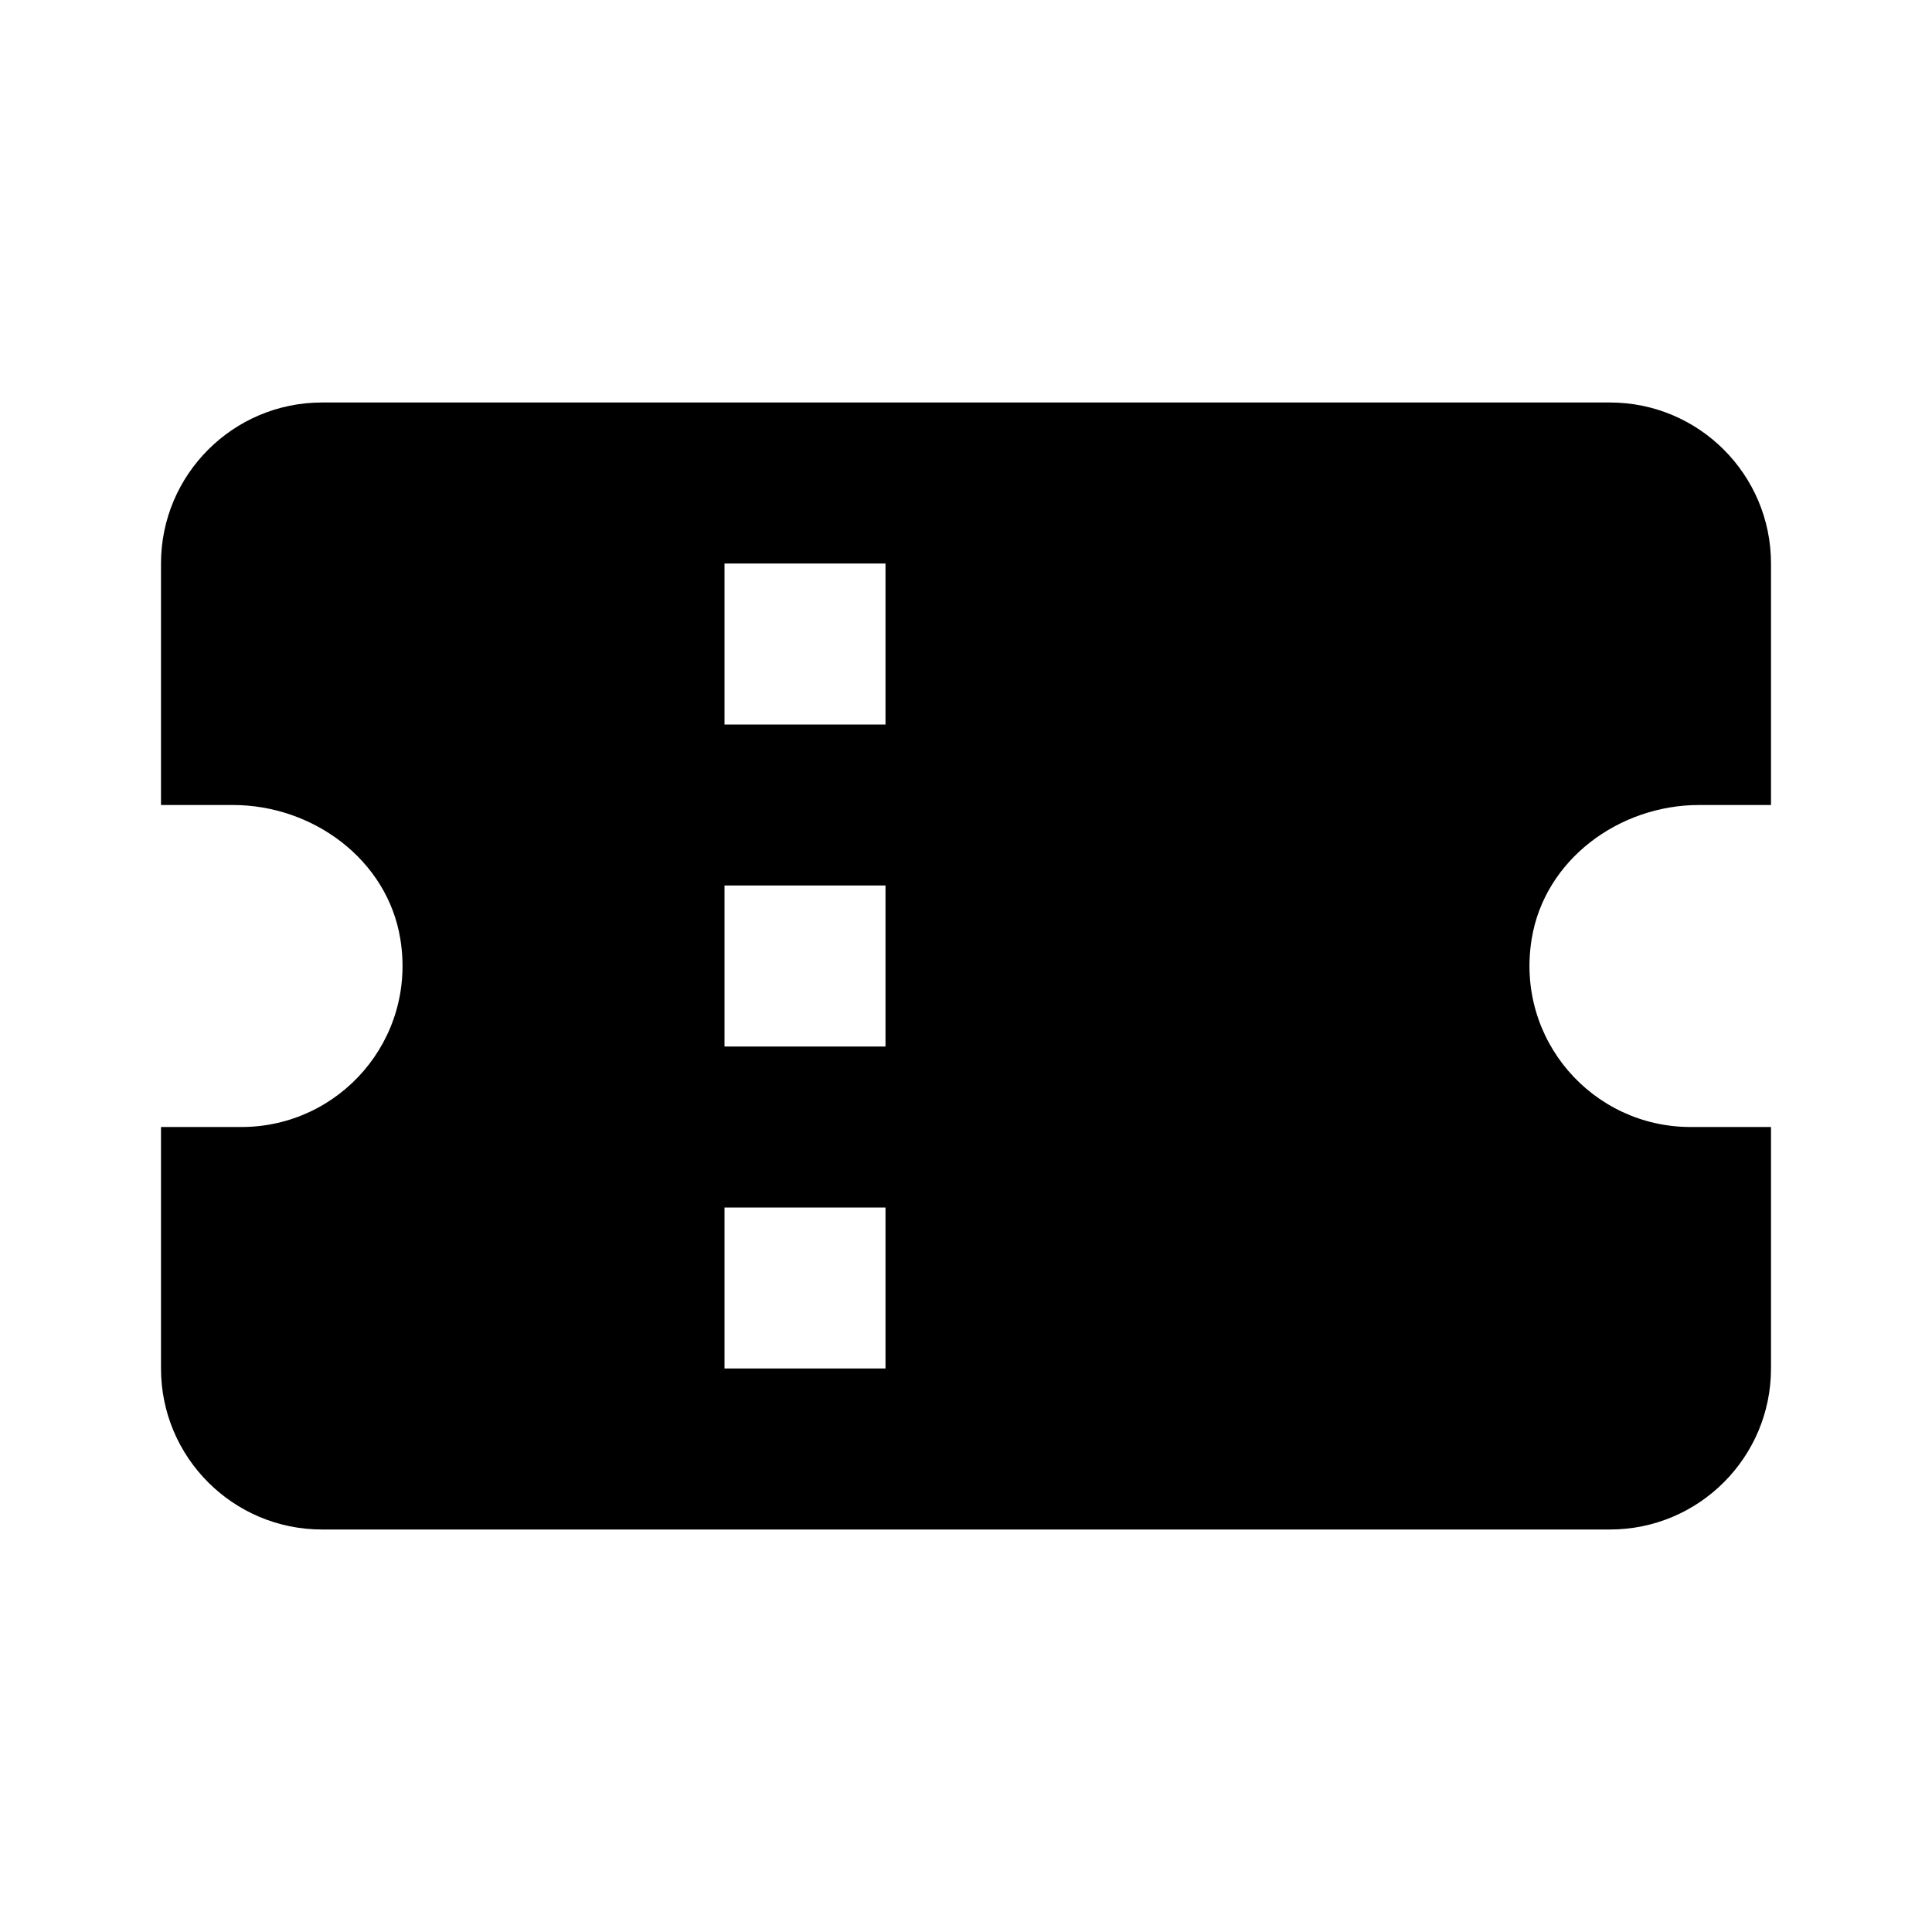
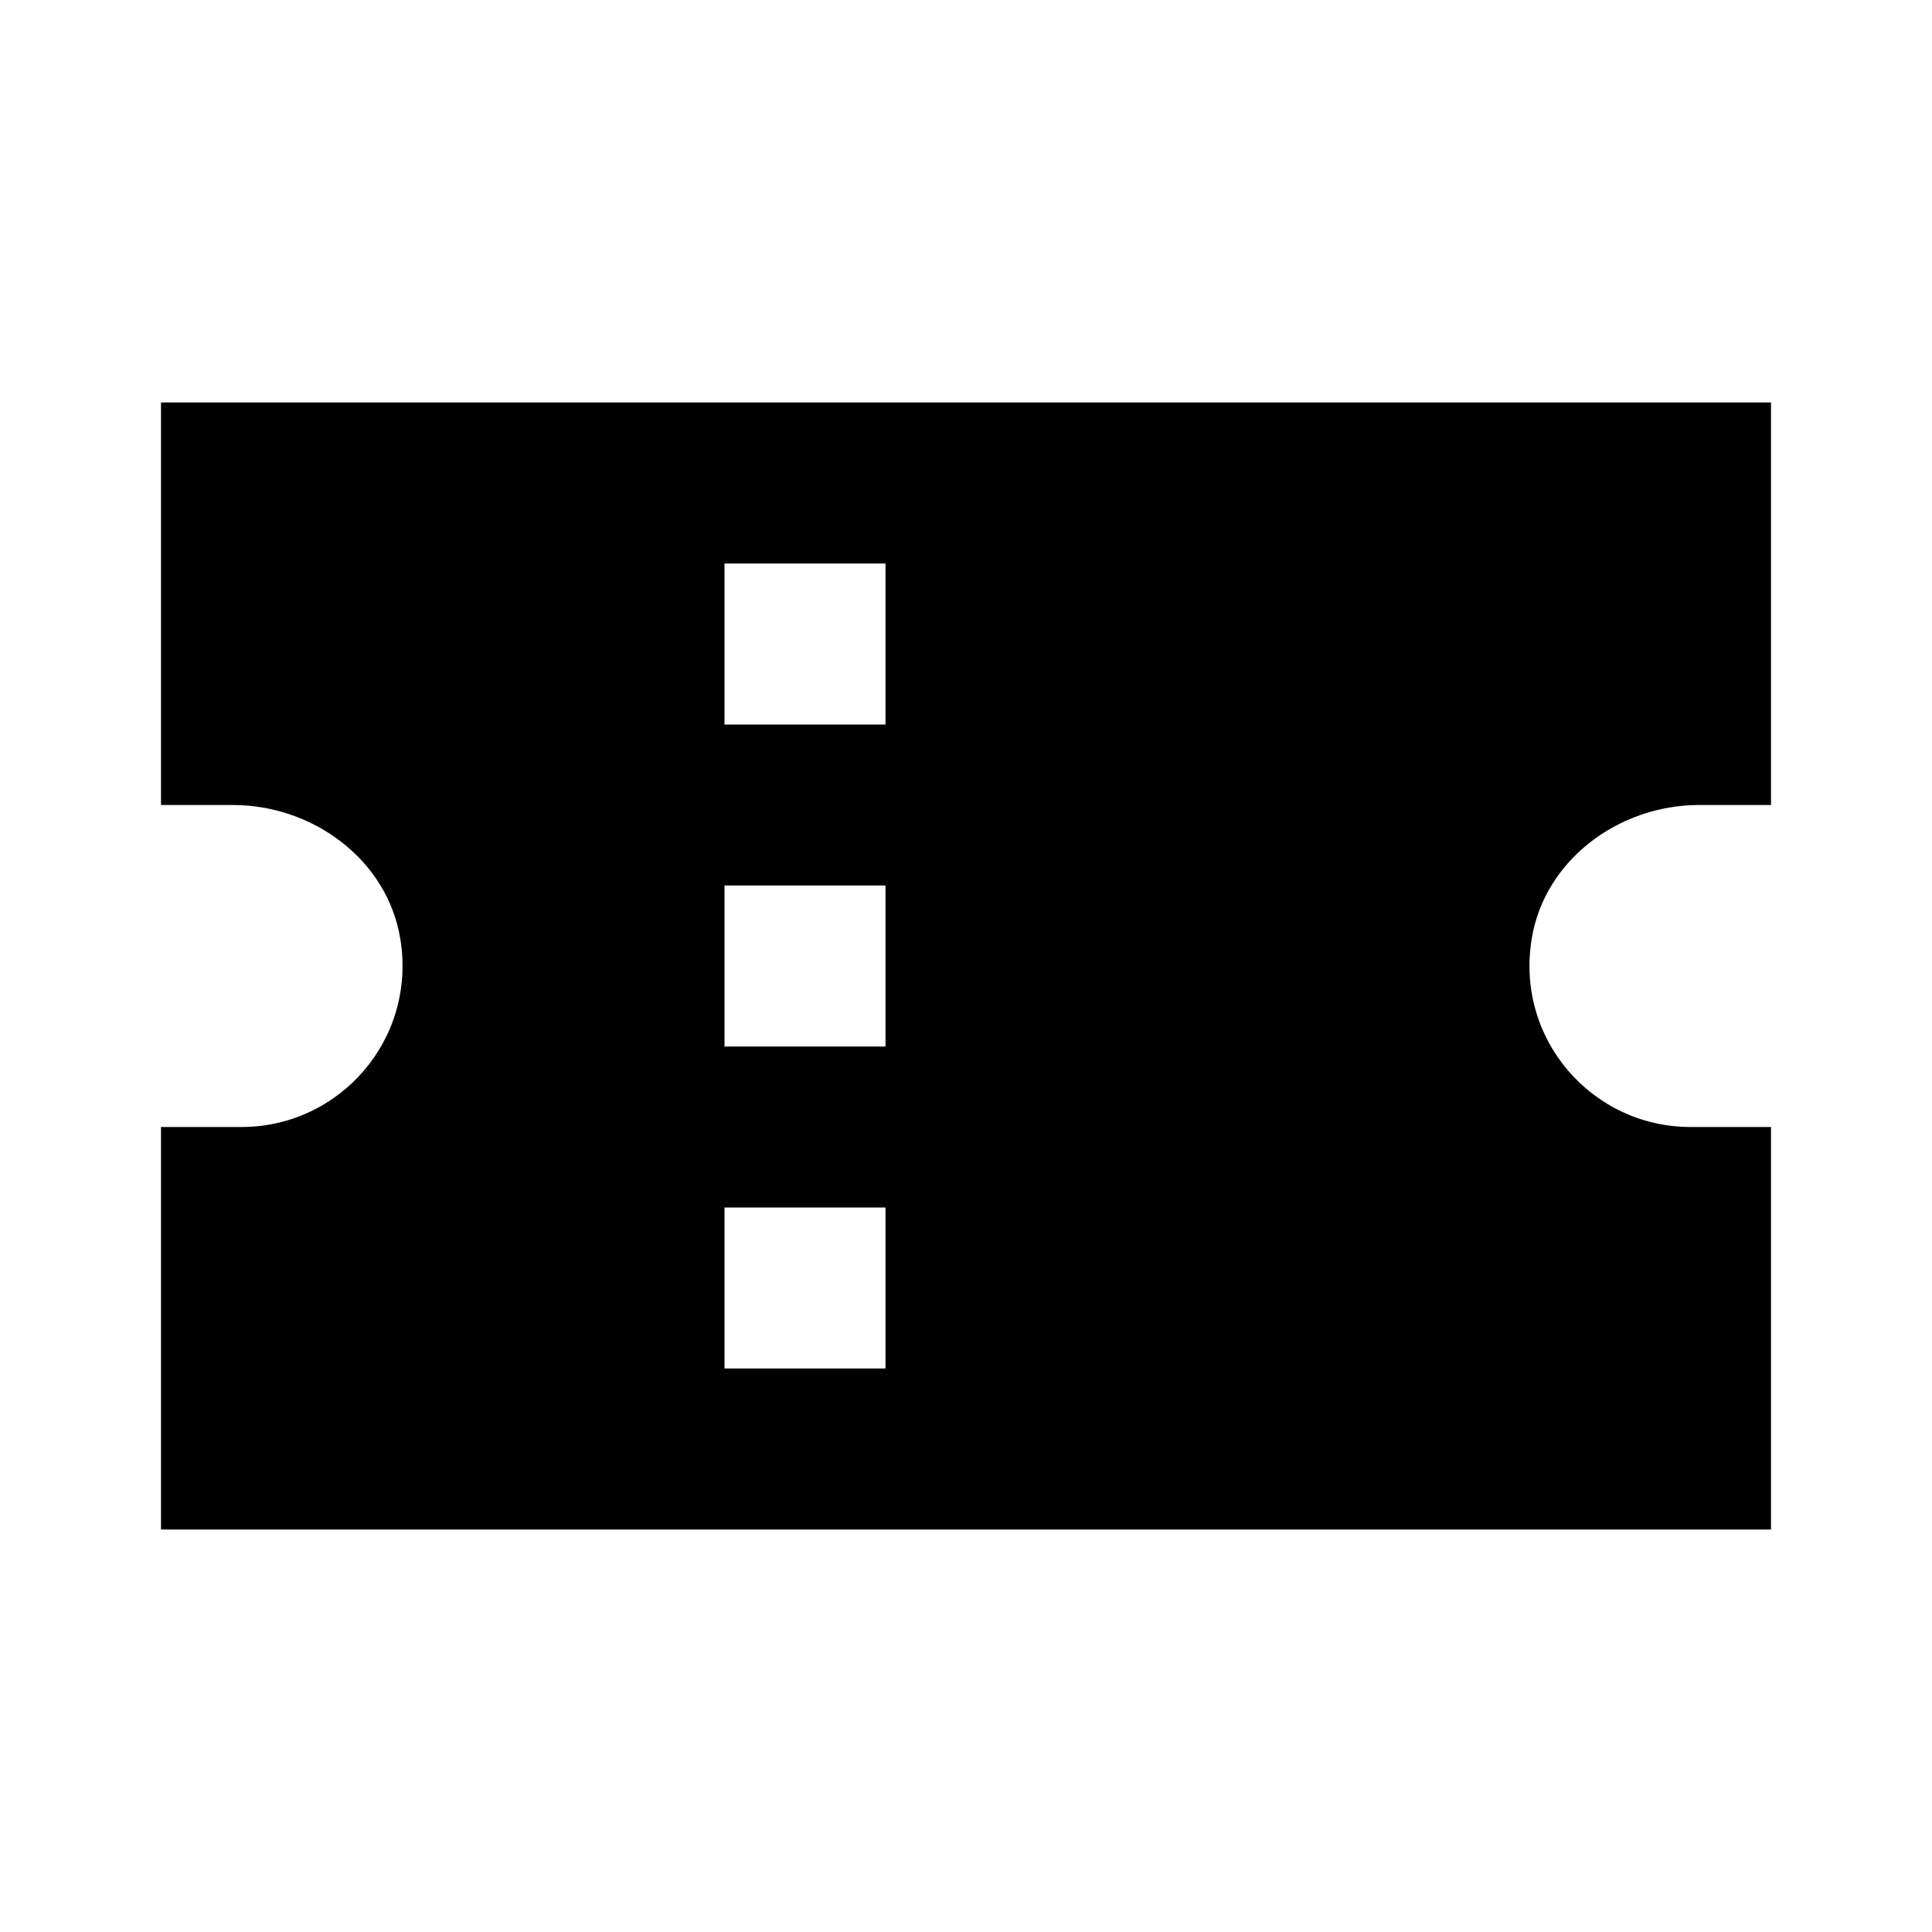
<svg xmlns="http://www.w3.org/2000/svg" width="24" height="24" viewBox="0 0 24 24">
-   <path d="M20,5H4C2.896,5,2,5.896,2,7v3h0.893c0.996,0,1.92,0.681,2.08,1.664C5.177,12.917,4.215,14,3,14H2v3c0,1.104,0.896,2,2,2 h16c1.104,0,2-0.896,2-2v-3c0,0-0.447,0-1,0c-1.215,0-2.177-1.083-1.973-2.336c0.16-0.983,1.084-1.664,2.08-1.664H22V7 C22,5.896,21.104,5,20,5z M11,17H9v-2h2V17z M11,13H9v-2h2V13z M11,9H9V7h2V9z" />
+   <path d="M20,5h-2H6H4H2v2v1.938V10h0.893c0.996,0,1.92,0.681,2.08,1.664C5.177,12.917,4.215,14,3,14H2v1.062V17v2h2h2h12h2h2v-2 v-1.938V14c0,0-0.447,0-1,0c-1.215,0-2.177-1.083-1.973-2.336c0.16-0.983,1.084-1.664,2.08-1.664H22V8.938V7V5H20z M11,17H9v-2h2 V17z M11,13H9v-2h2V13z M11,9H9V7h2V9z" />
</svg>
